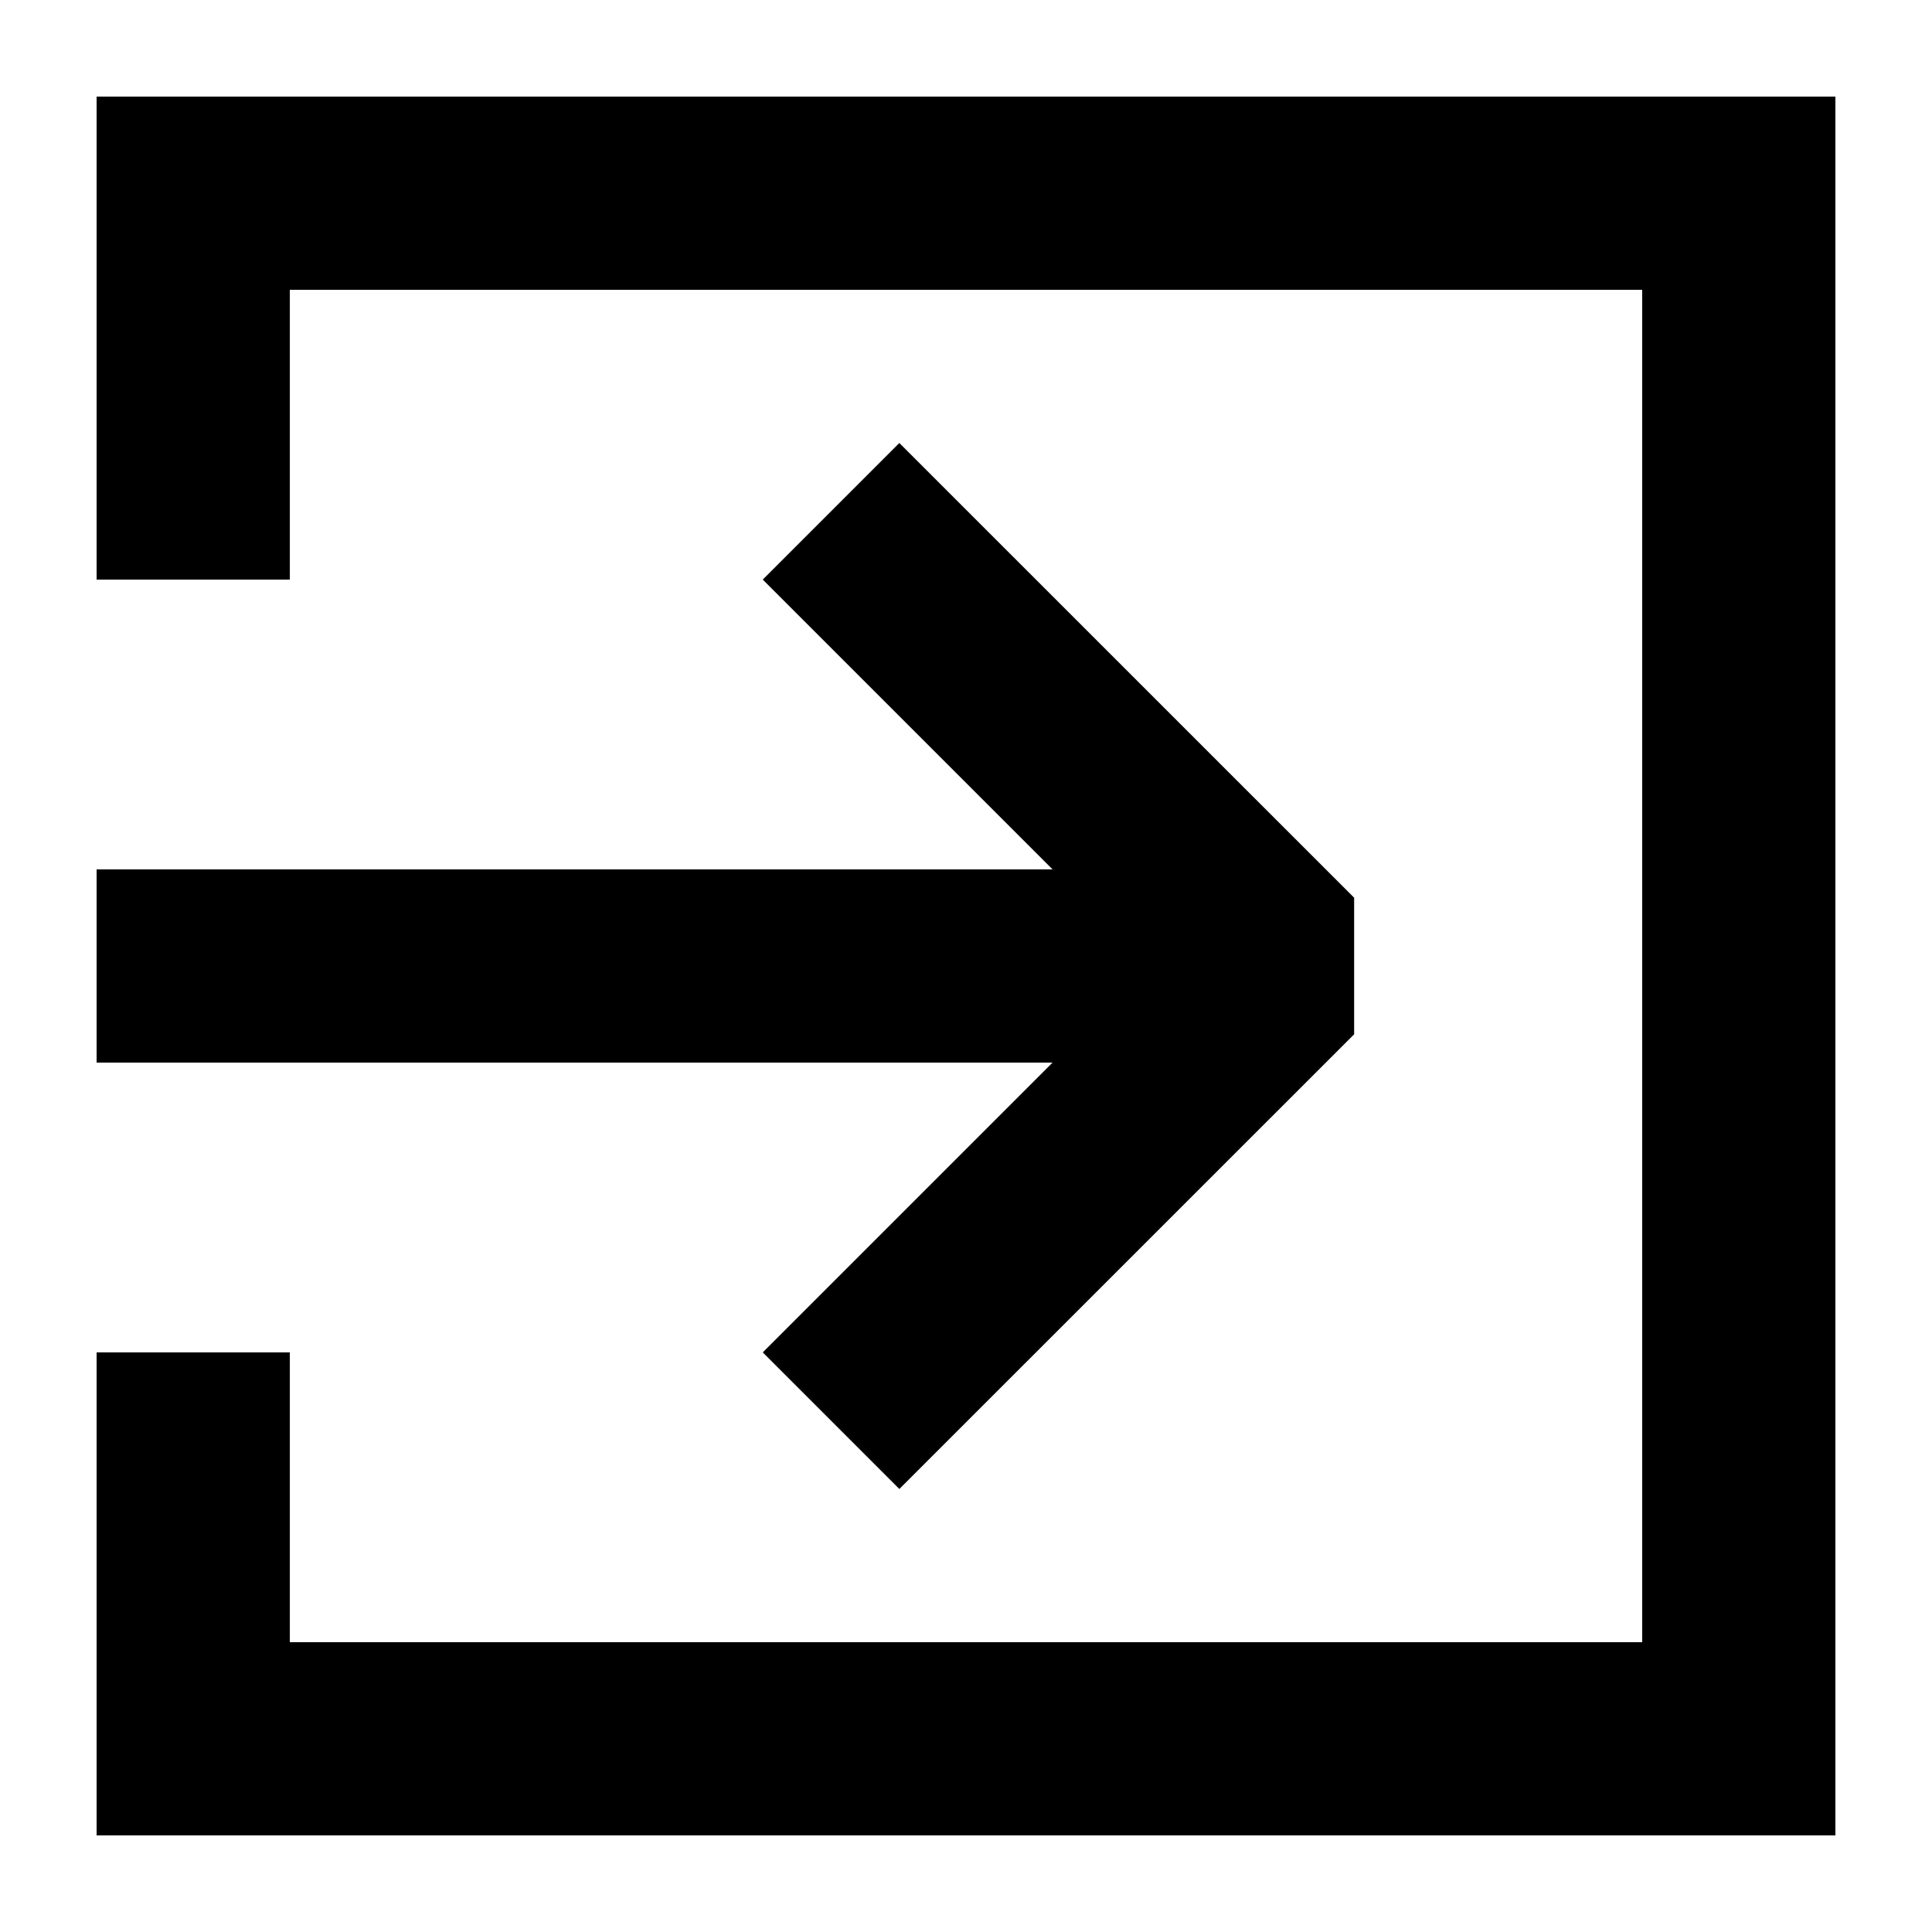
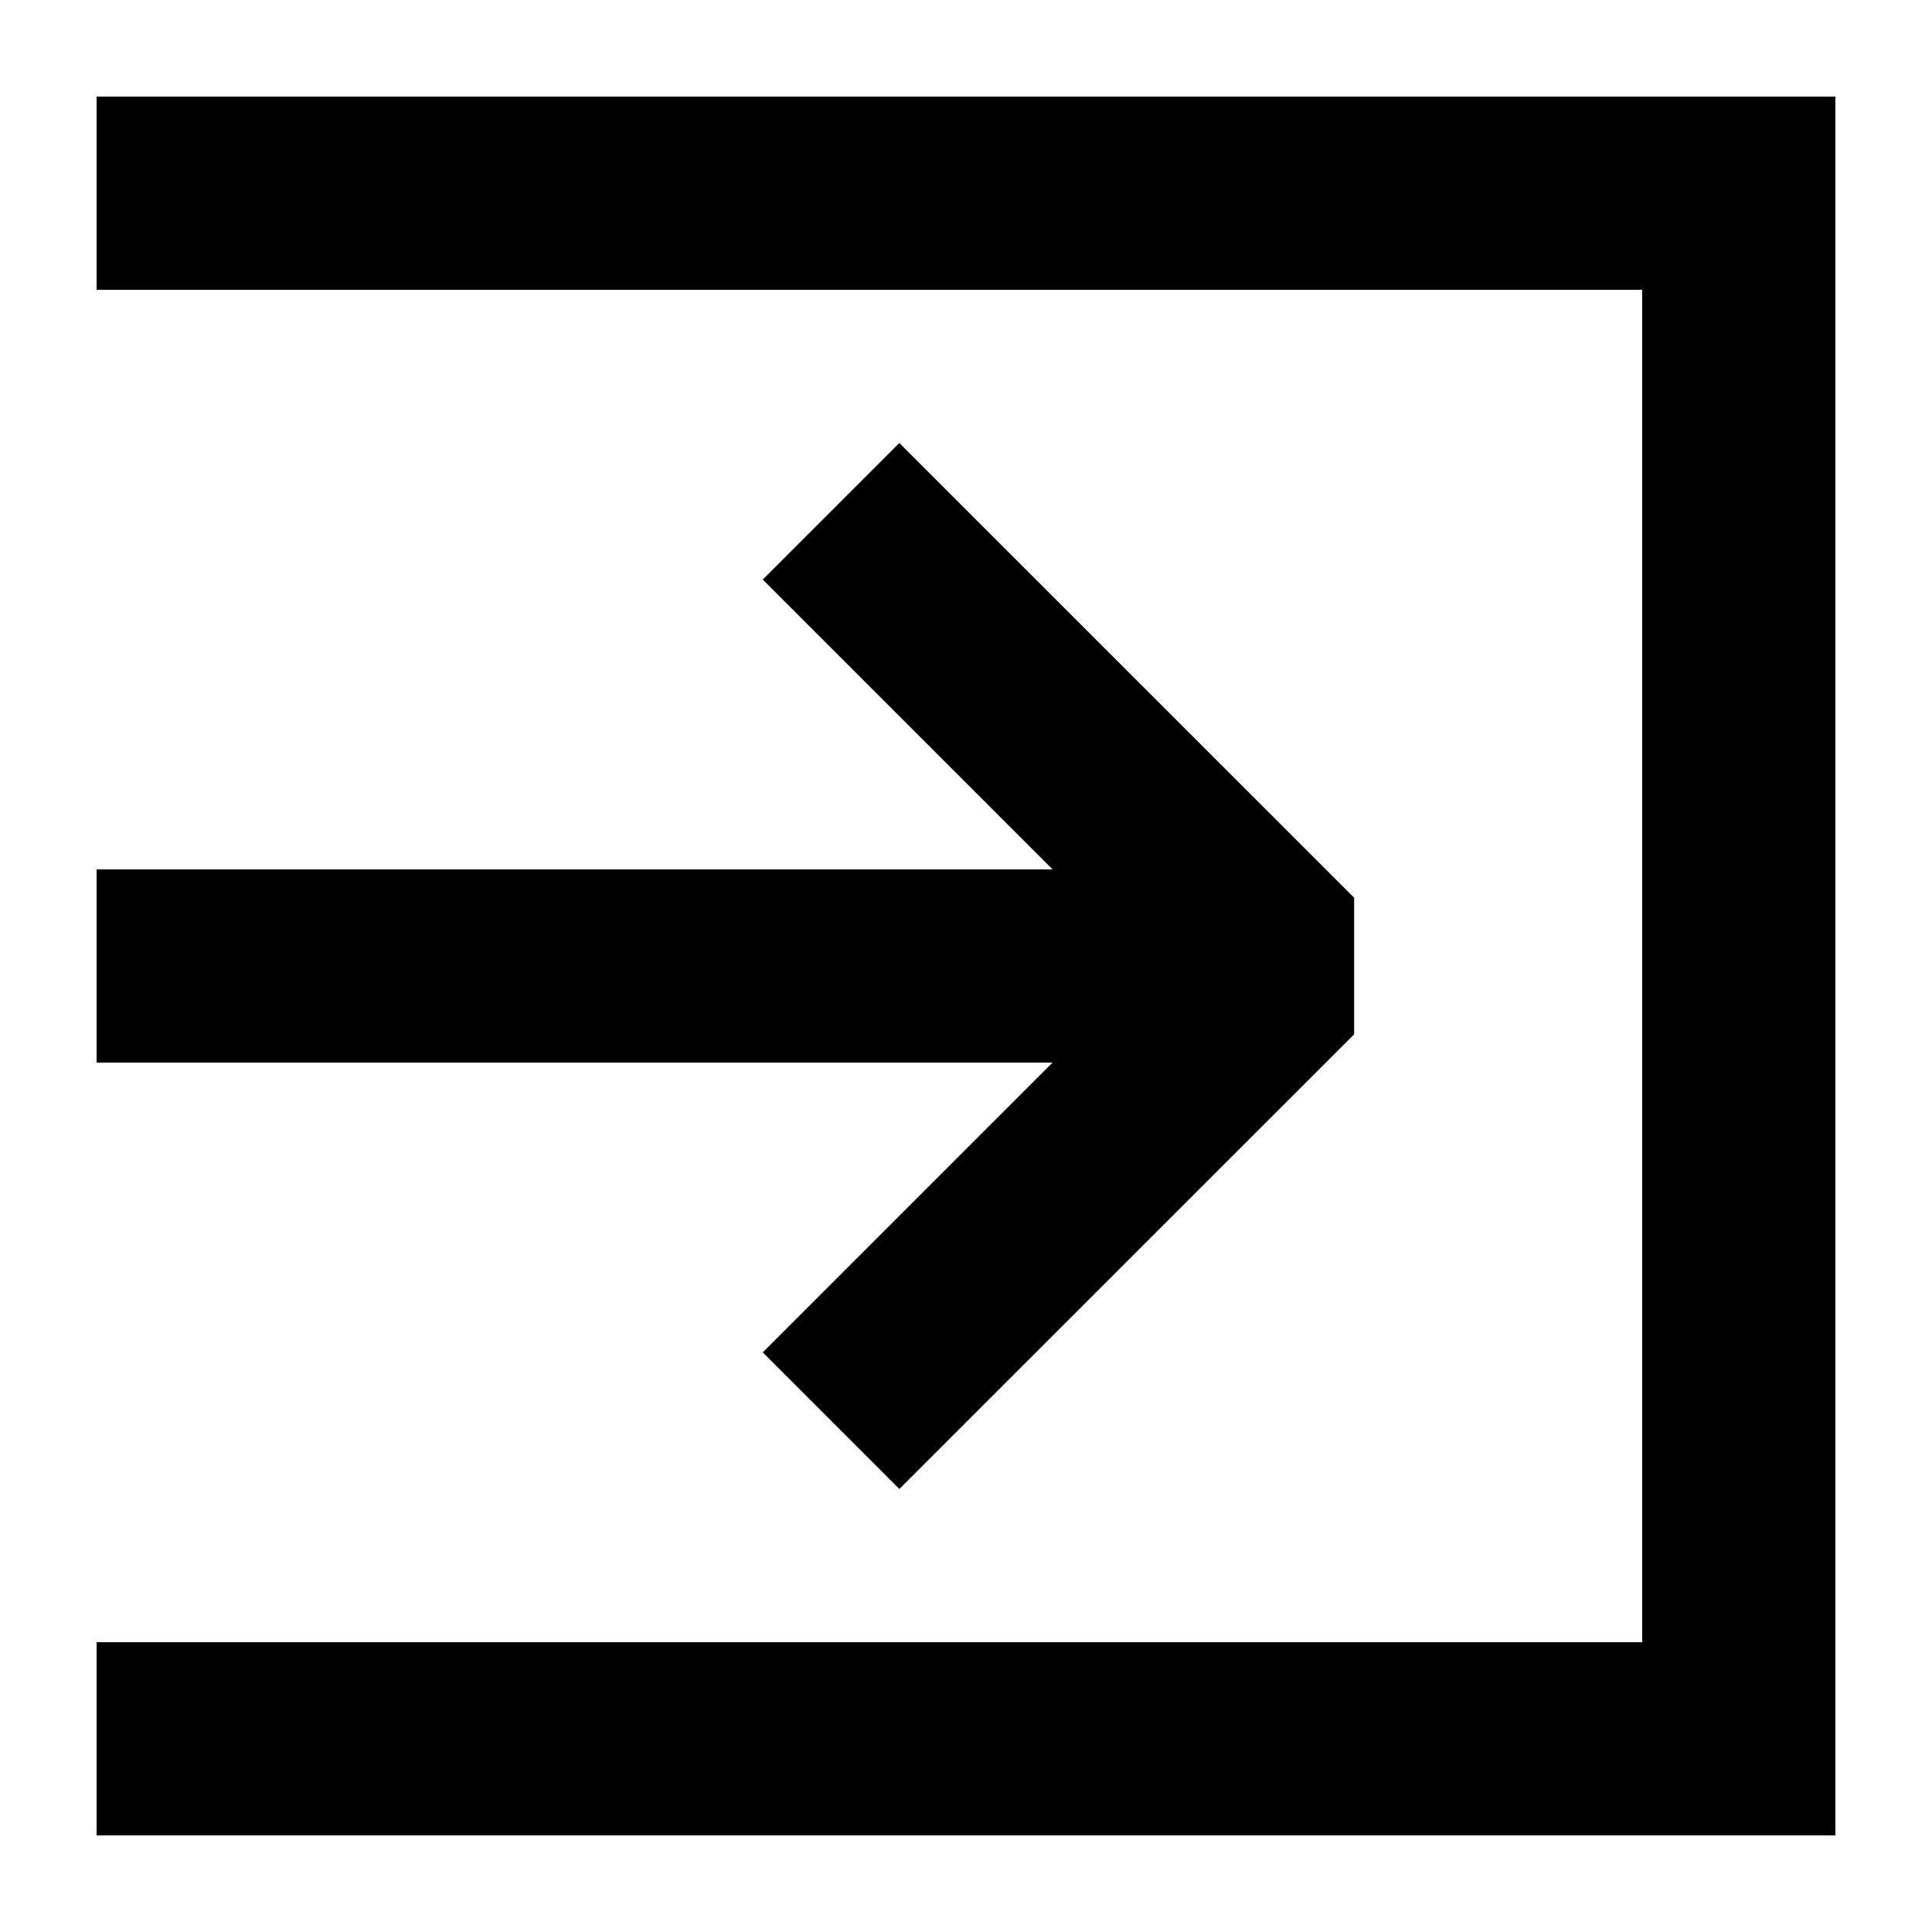
<svg xmlns="http://www.w3.org/2000/svg" width="20" height="20" viewBox="0 0 20 20">
-   <path d="M19 19H1v-5h2v3h14V3H3v3H1V1h18v18Z" />
-   <path d="M14.018 9.293v1.414L9.31 15.414 7.896 14l3-3H1V9h9.896l-3-3L9.31 4.586l4.708 4.707Z" />
+   <path d="M19 19H1v-2h16V3H1V1h18z" />
+   <path d="M14.018 9.293v1.414L9.31 15.414 7.896 14l3-3H1V9h9.896l-3-3L9.31 4.586z" />
</svg>
